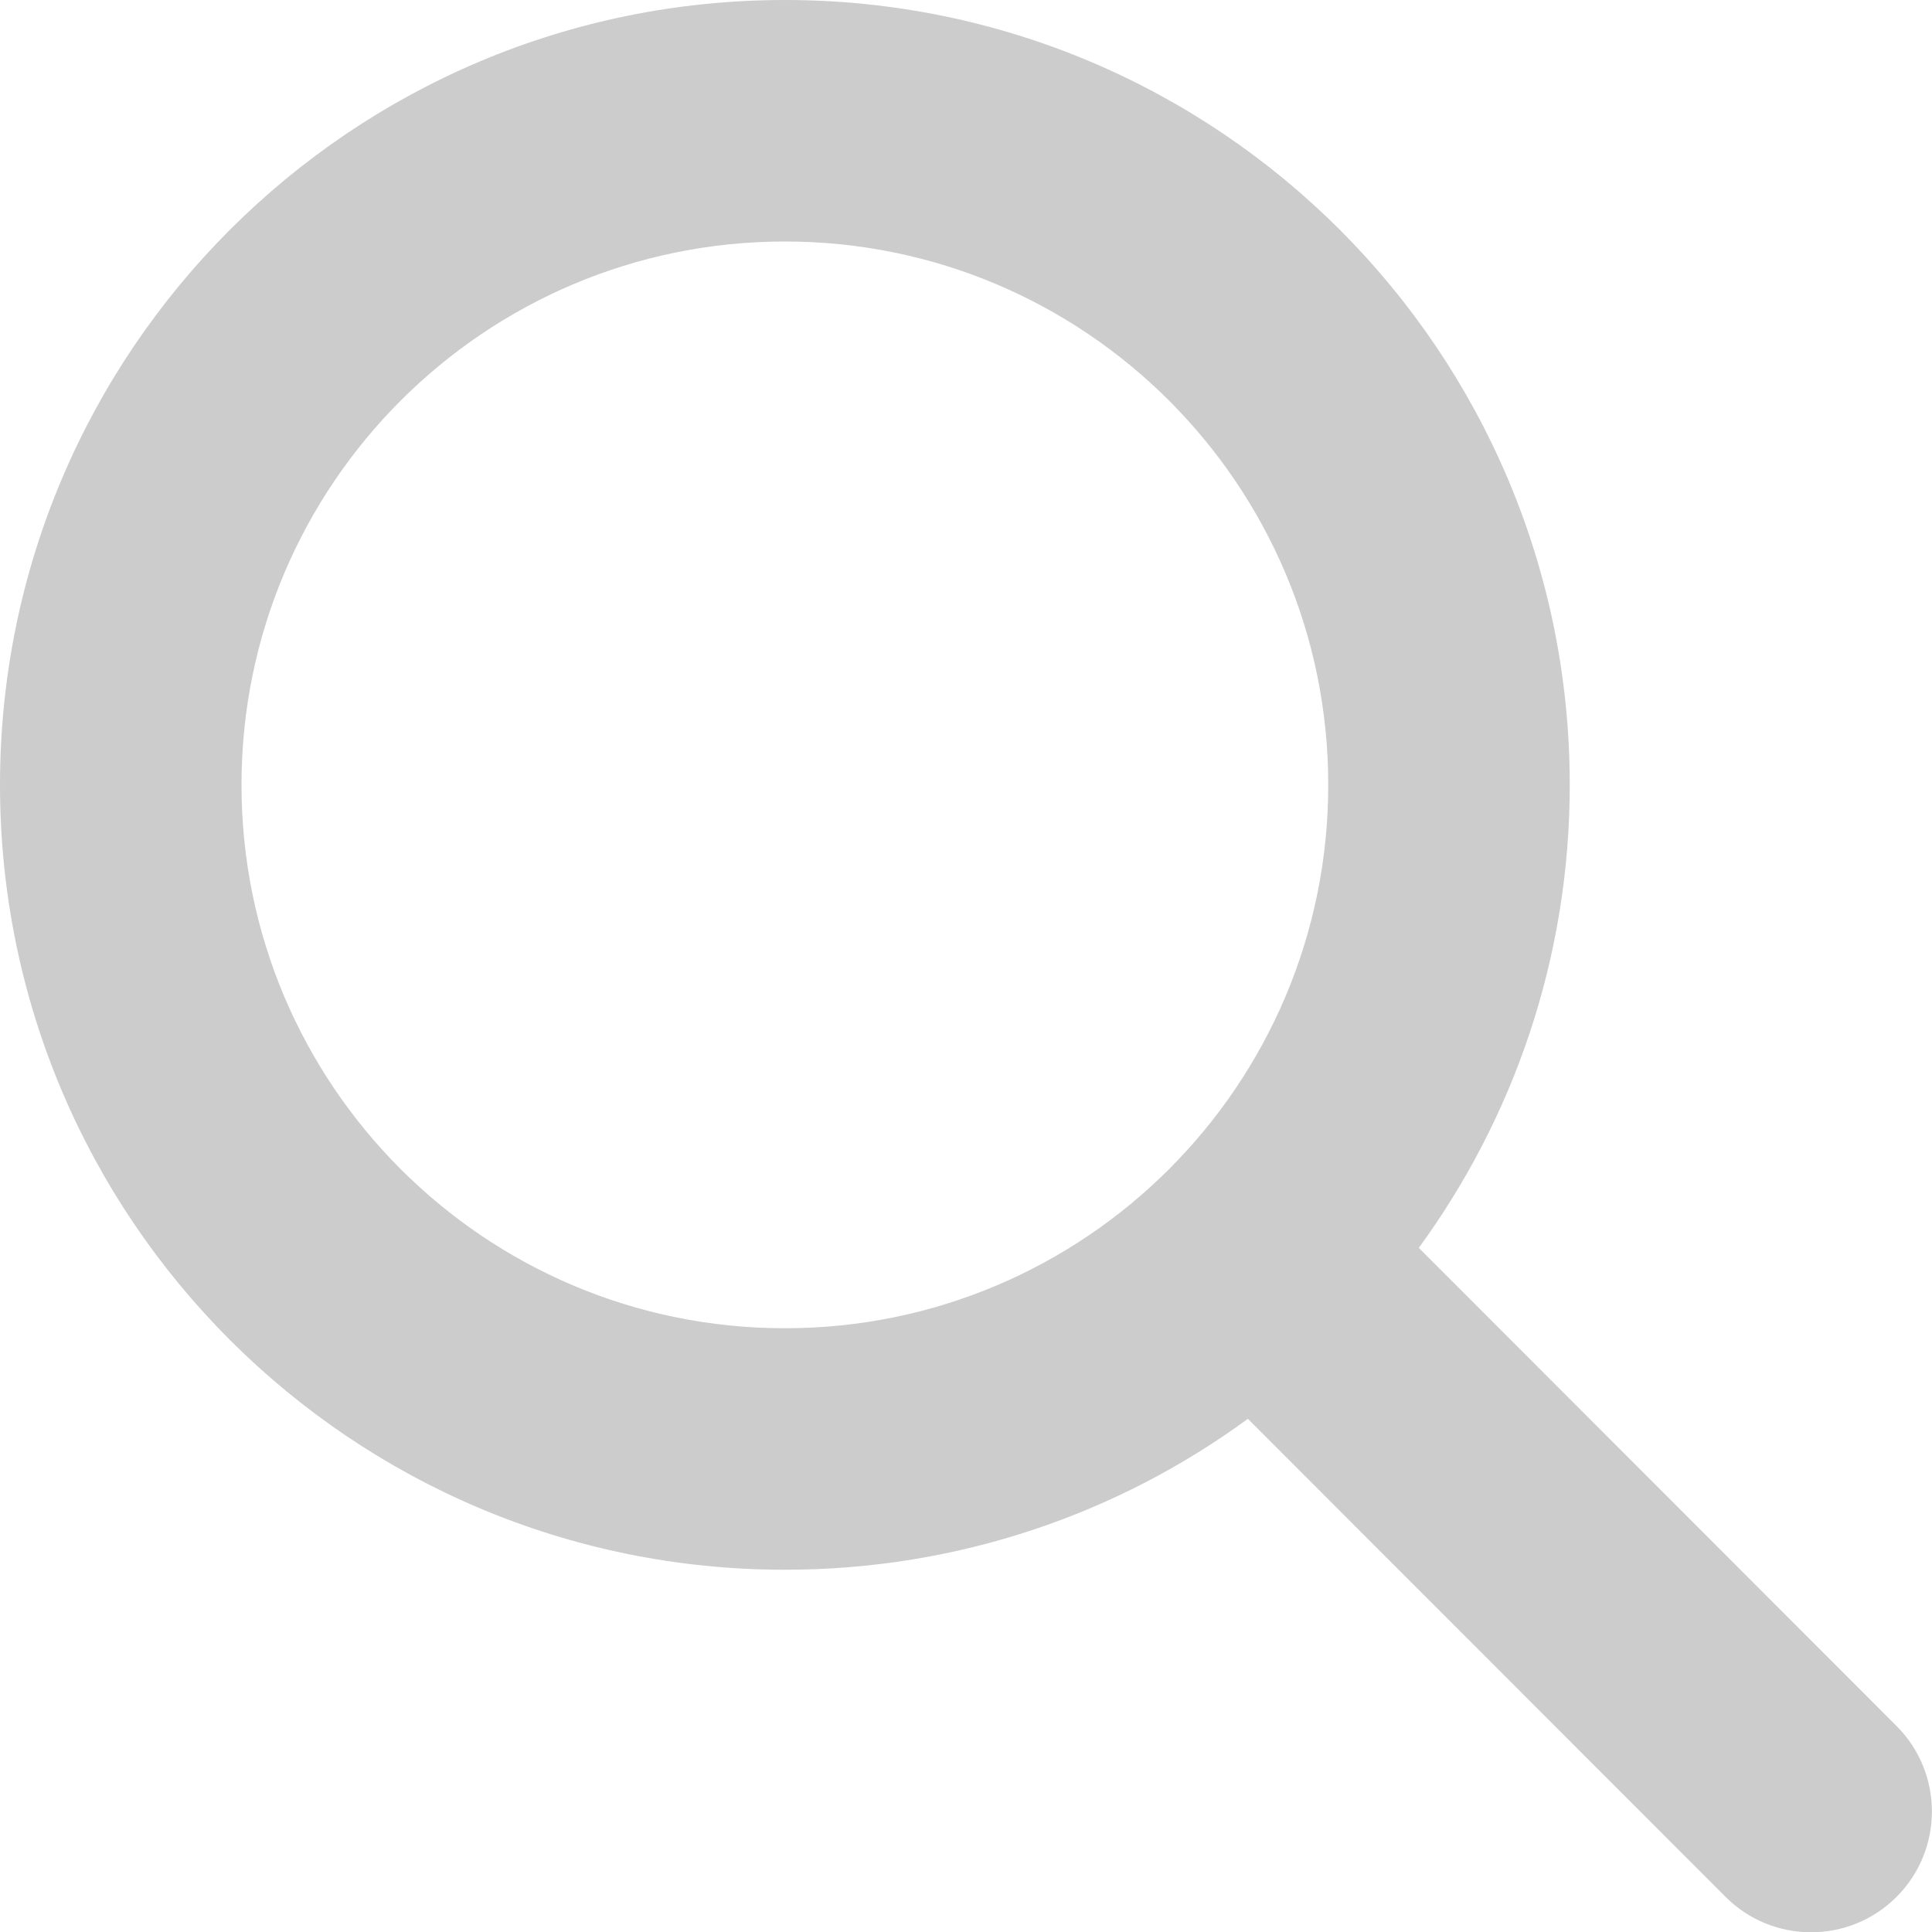
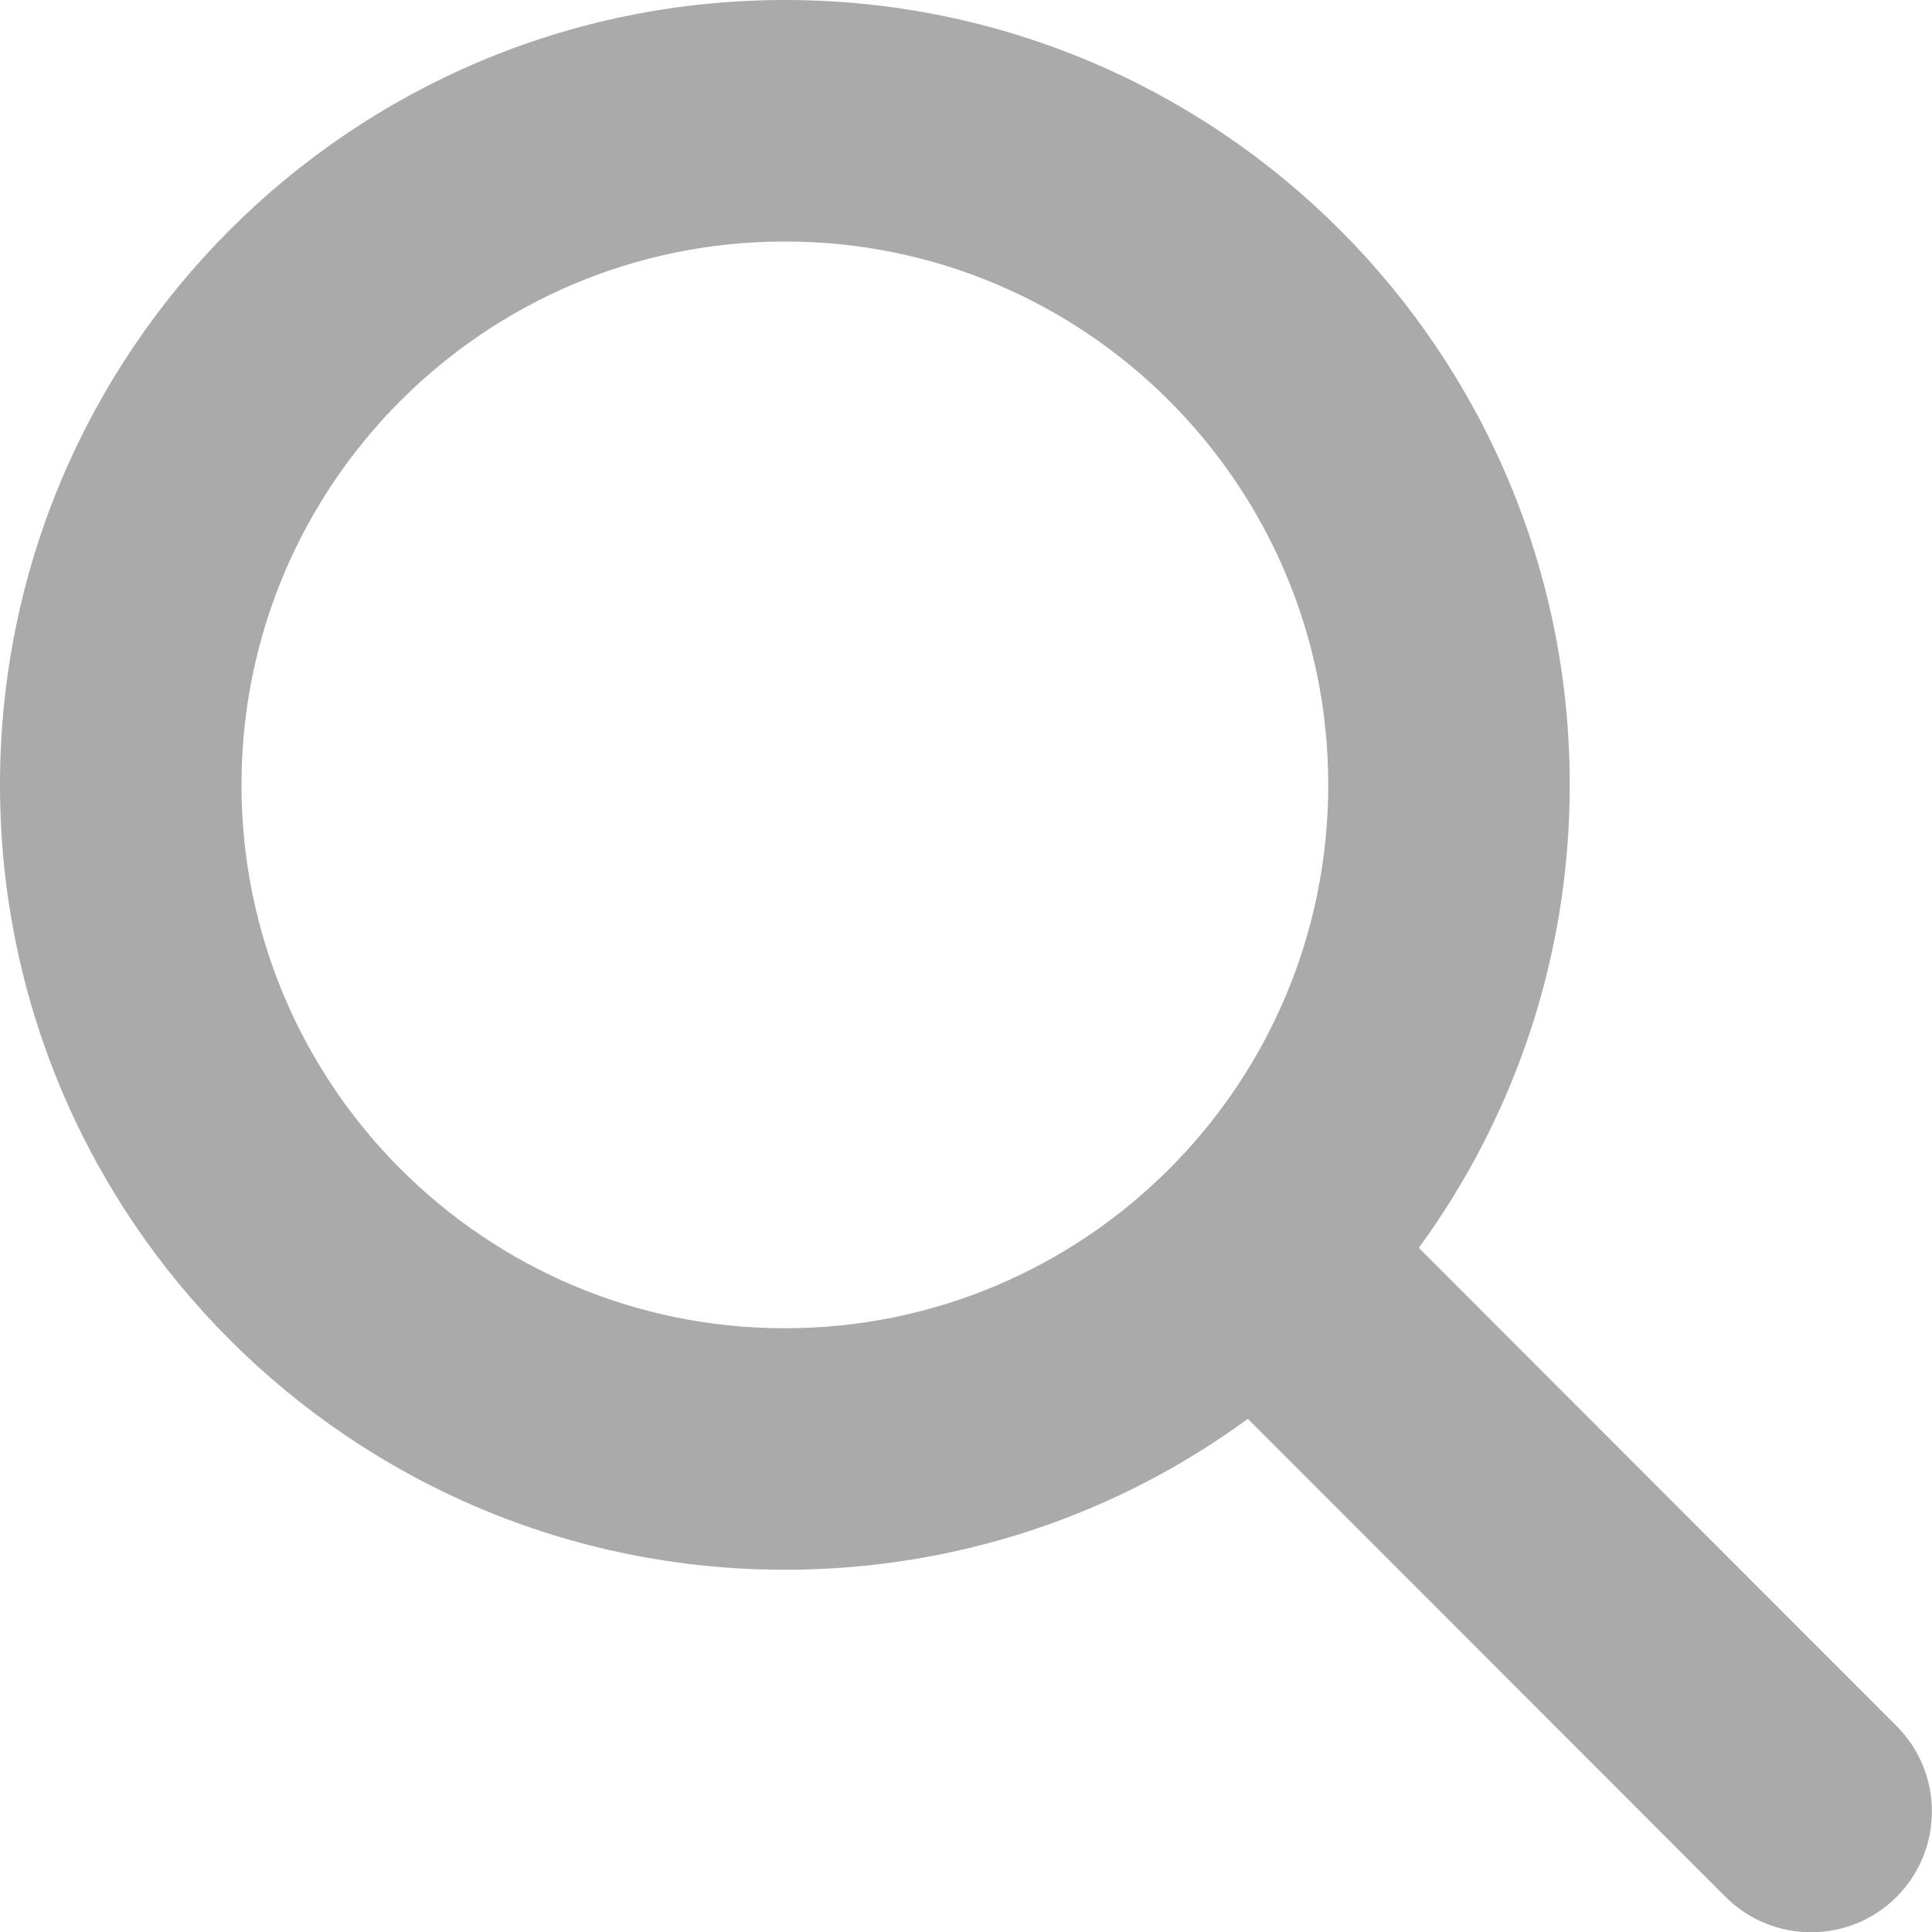
<svg xmlns="http://www.w3.org/2000/svg" viewBox="0 0 512 512">
-   <path fill="#ccc" d="M416 208c0 45.9-14.9 88.3-40 122.7L502.6 457.4c12.5 12.5 12.5 32.8 0 45.3s-32.8 12.5-45.3 0L330.7 376c-34.4 25.2-76.8 40-122.7 40C93.1 416 0 322.9 0 208S93.1 0 208 0S416 93.1 416 208zM208 352a144 144 0 1 0 0-288 144 144 0 1 0 0 288z" />
+   <path fill="#aaa" d="M416 208c0 45.9-14.9 88.3-40 122.7L502.6 457.4c12.5 12.5 12.5 32.8 0 45.3s-32.8 12.5-45.3 0L330.7 376c-34.4 25.2-76.8 40-122.7 40C93.1 416 0 322.9 0 208S93.1 0 208 0S416 93.1 416 208zM208 352a144 144 0 1 0 0-288 144 144 0 1 0 0 288z" />
</svg>
